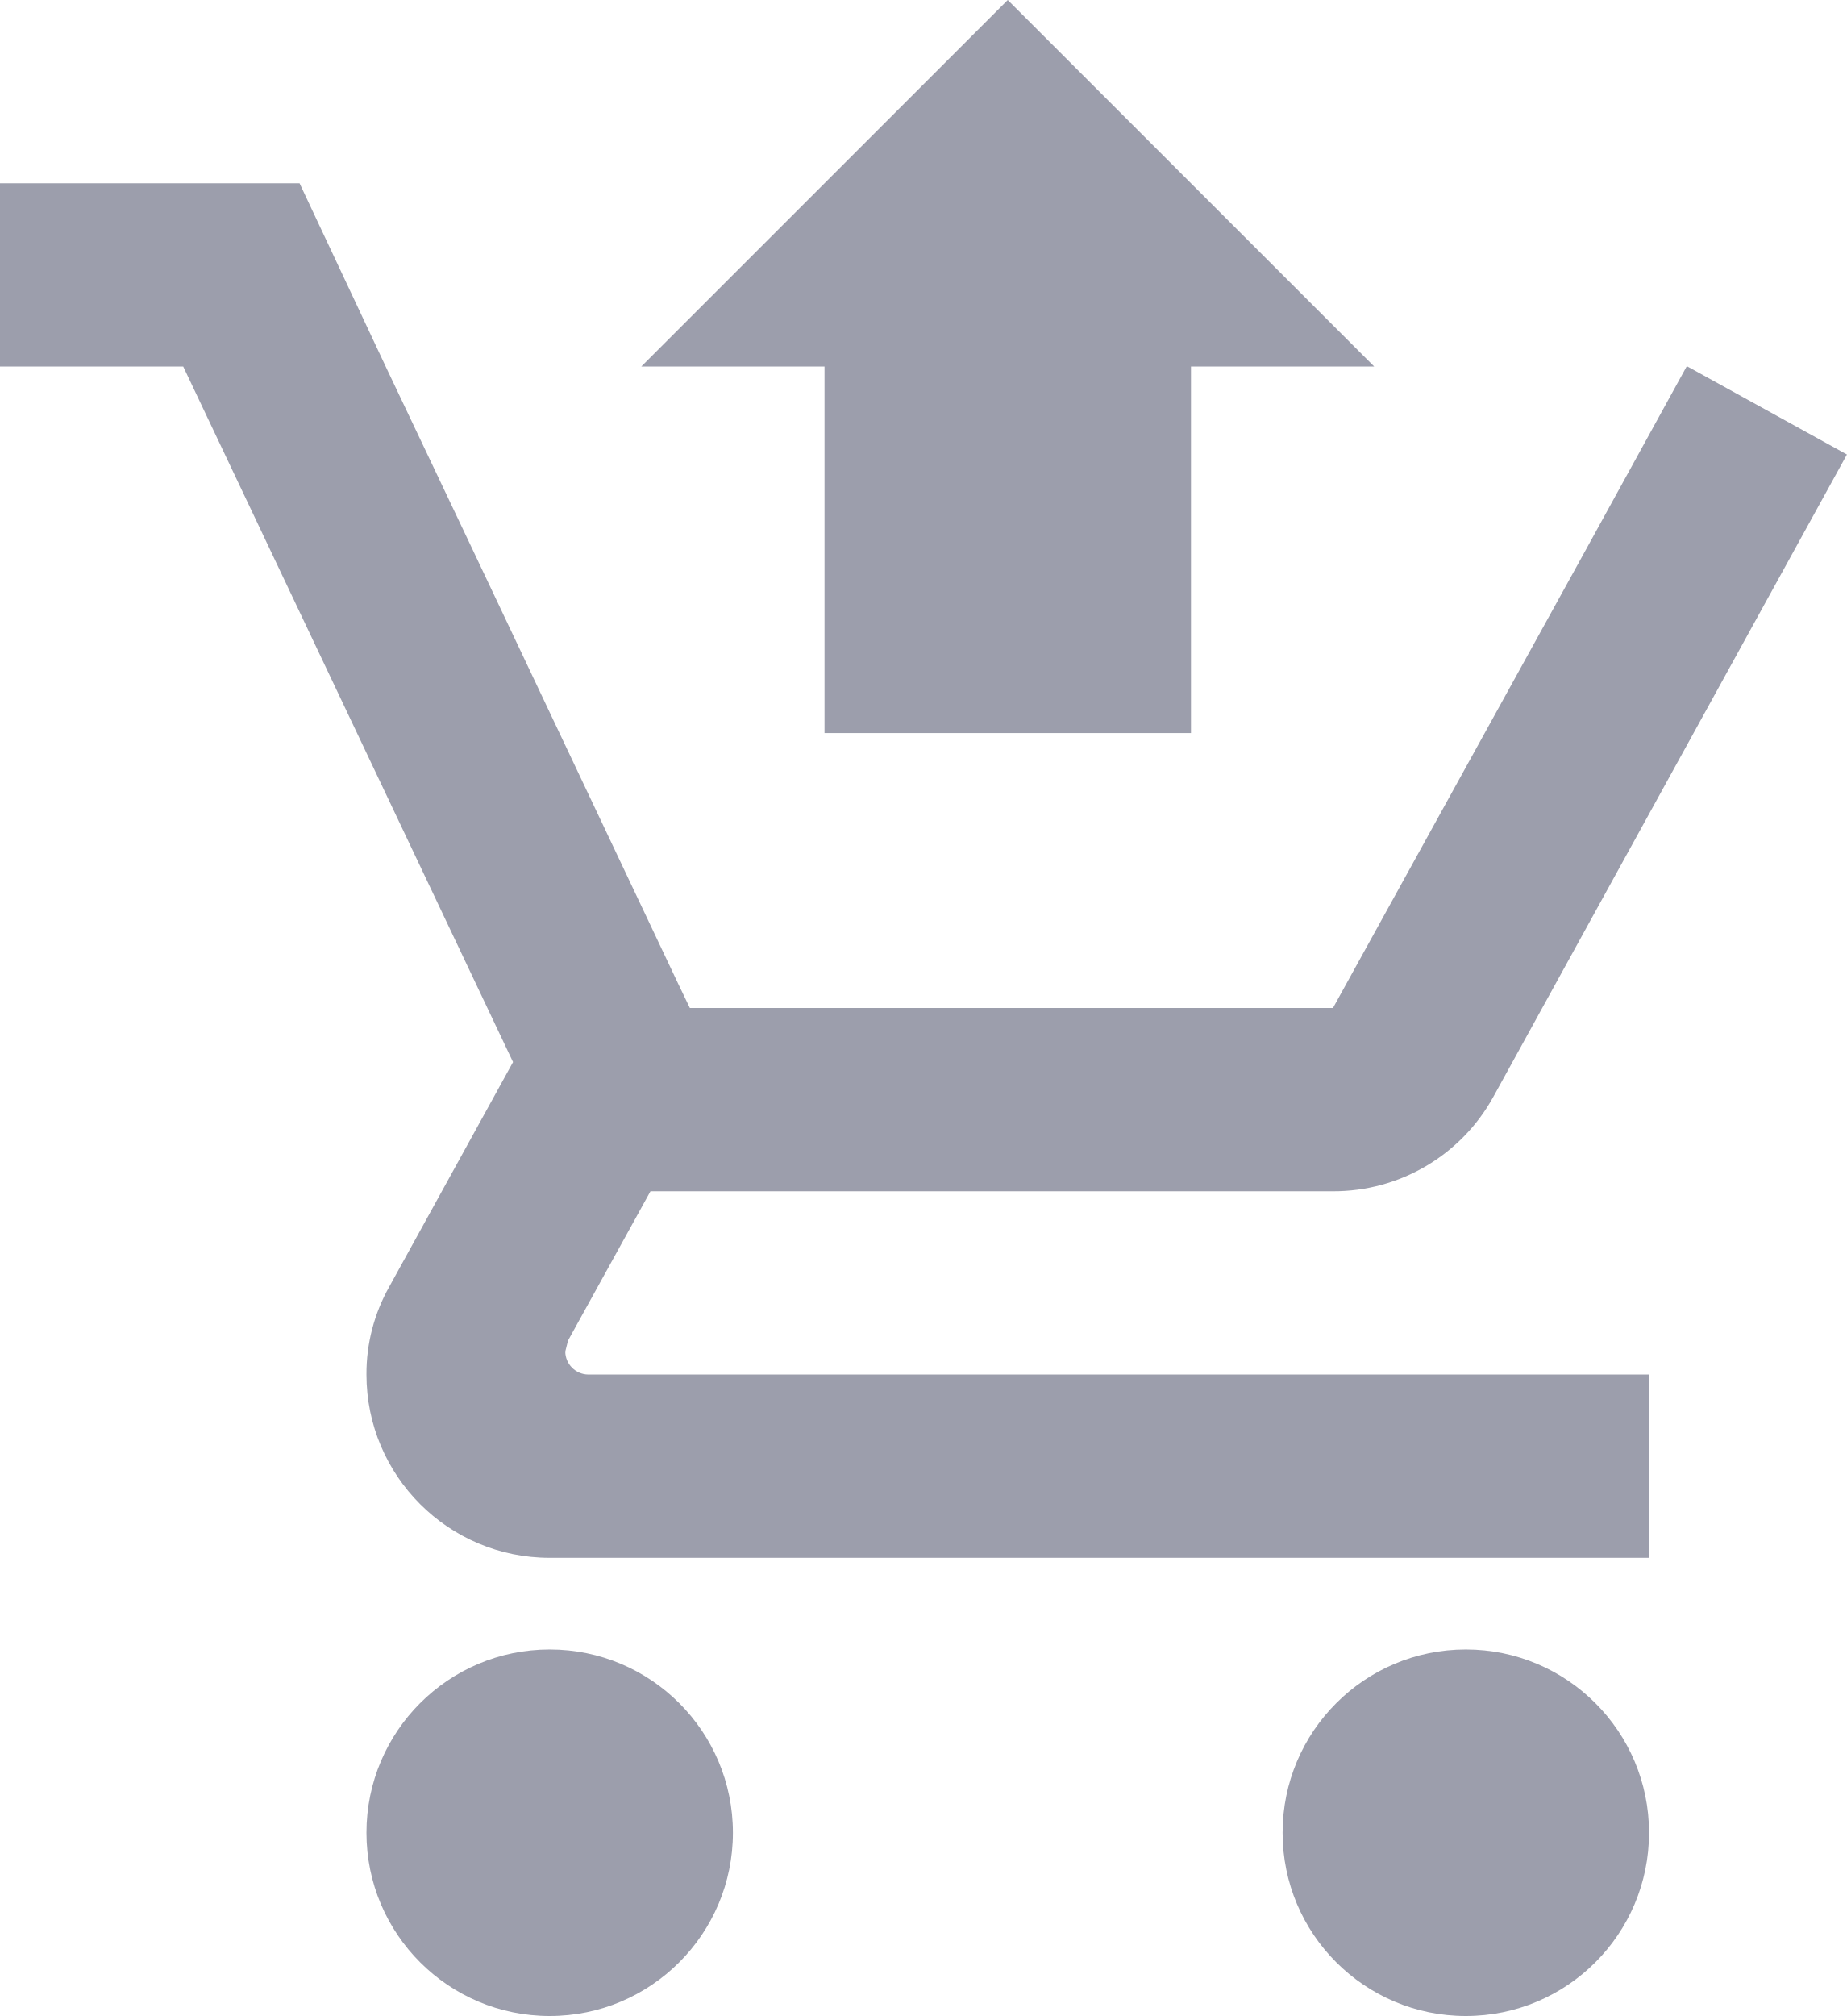
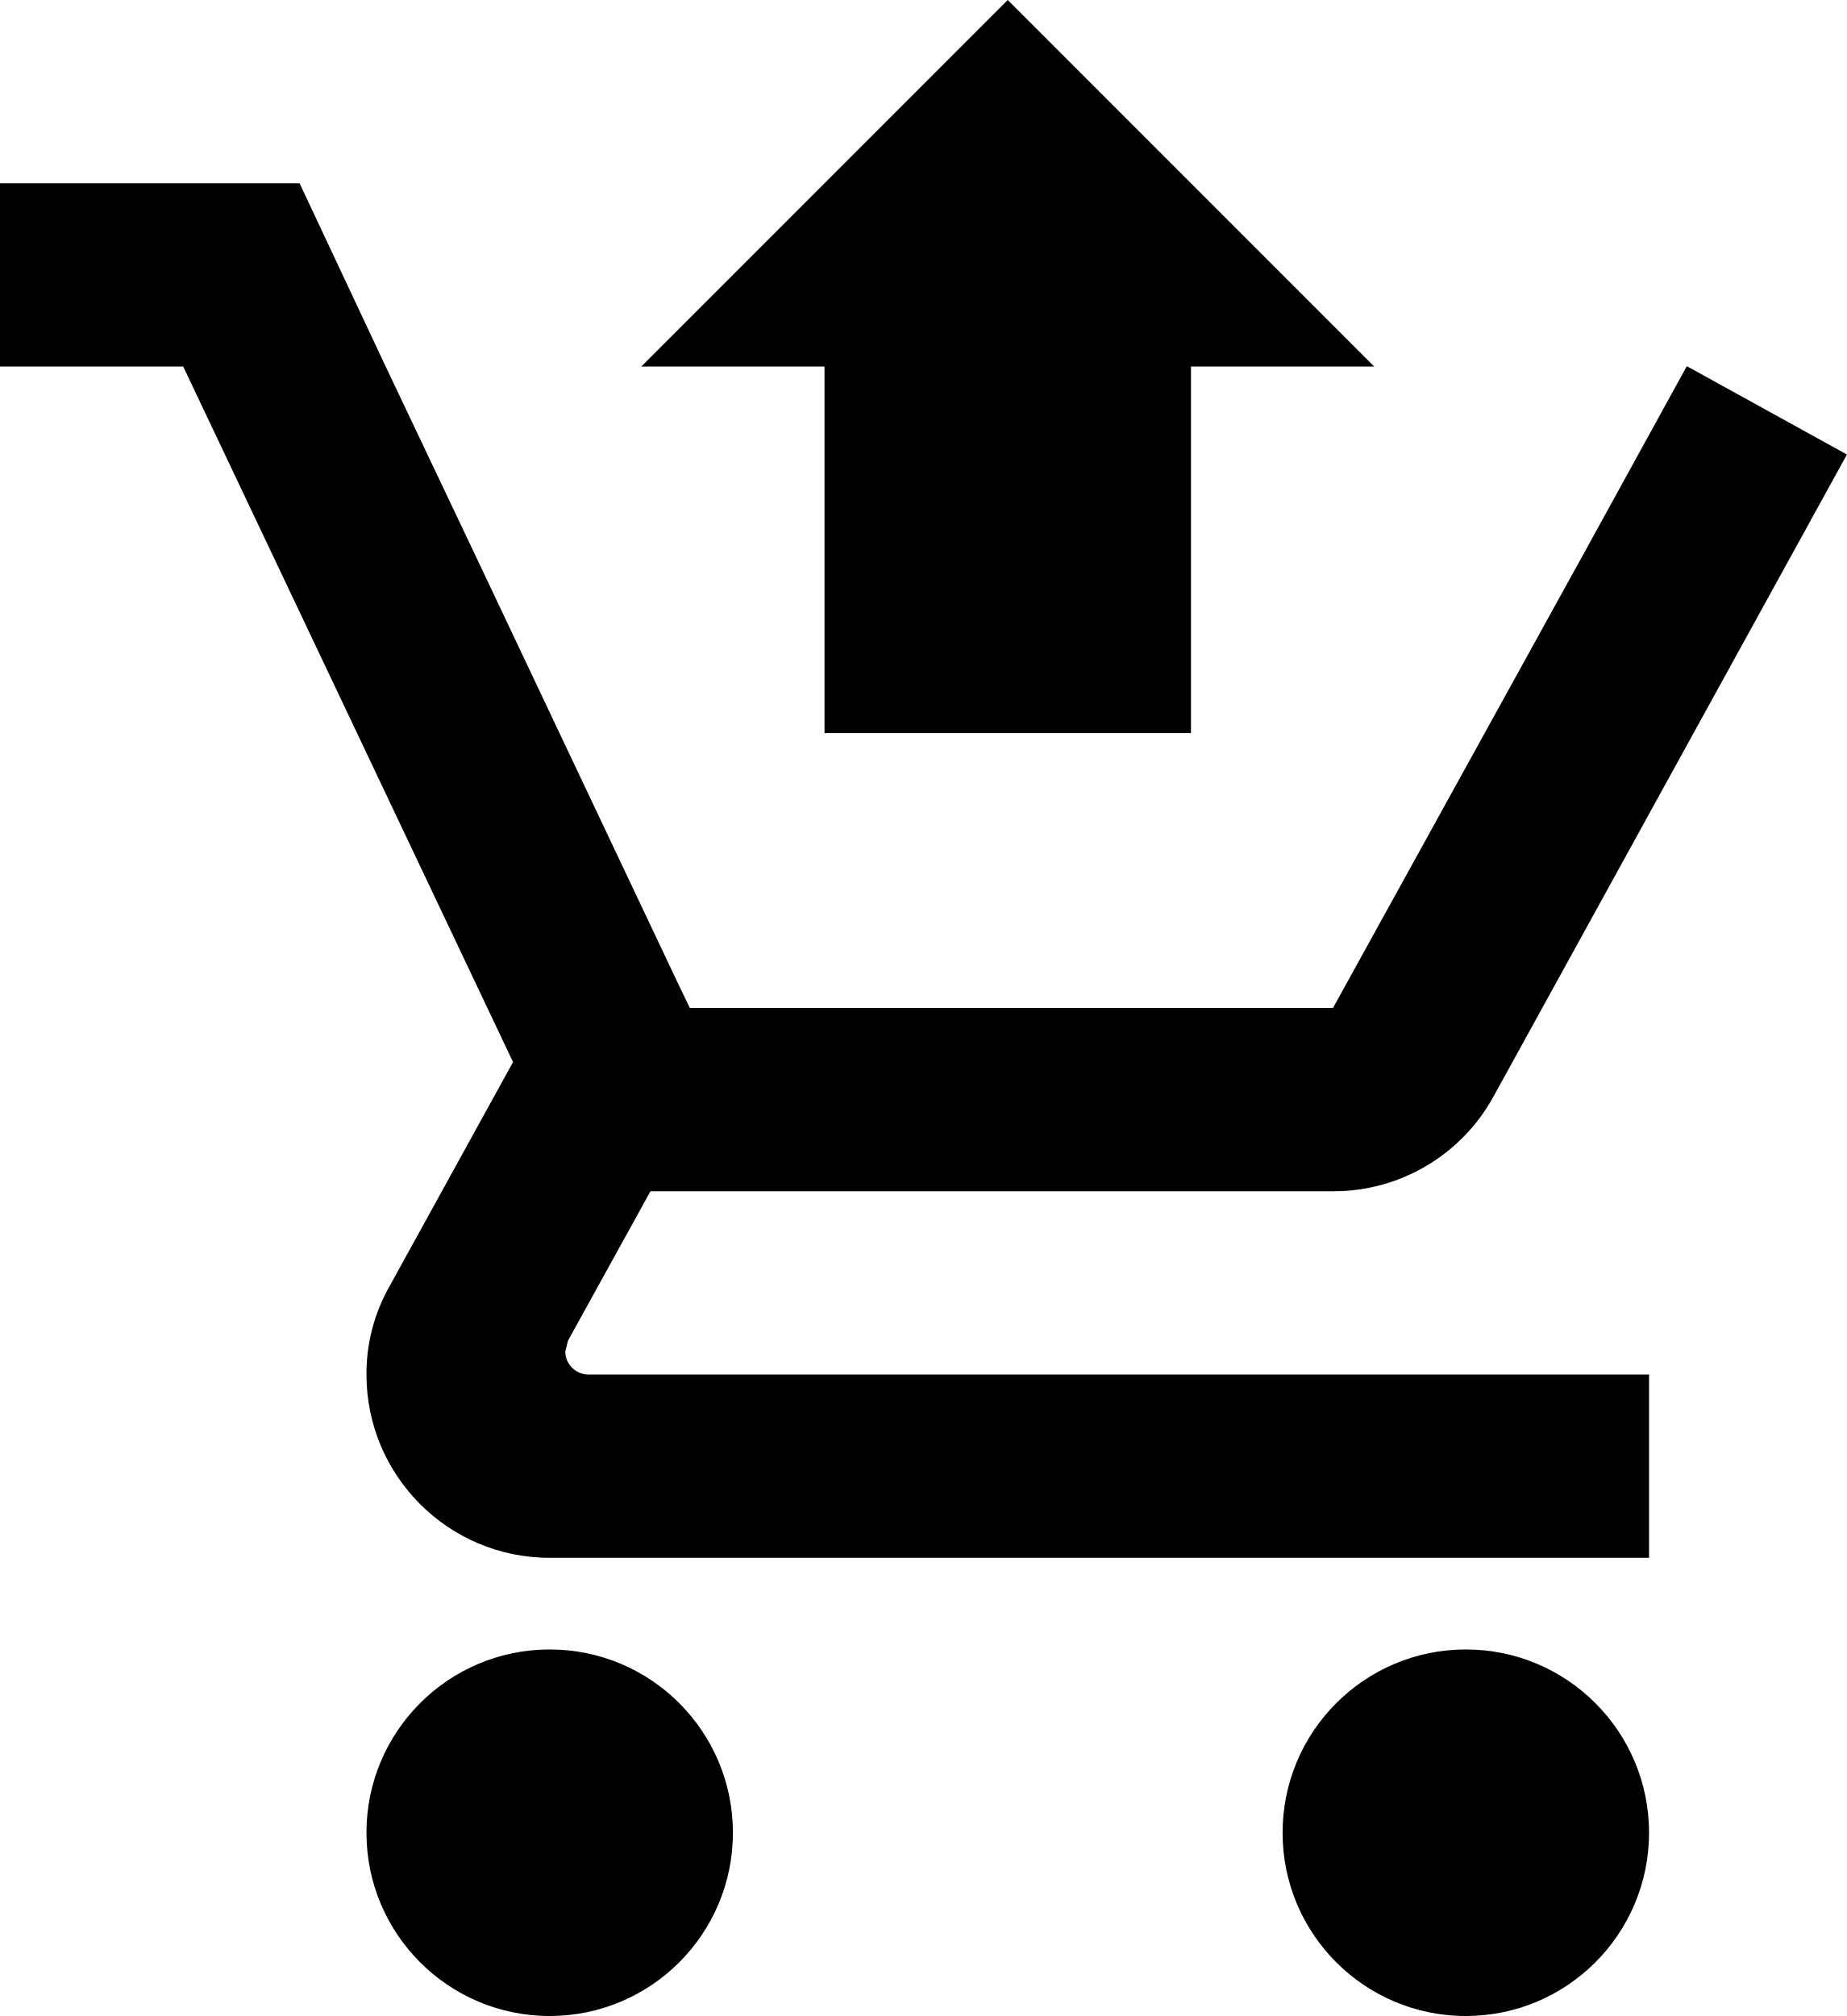
<svg xmlns="http://www.w3.org/2000/svg" width="20.16" height="22" viewBox="0 0 20.16 22">
-   <path id="cart-arrow-up" d="M12,0,8,4h2V8h4V4h2M1,2V4H3l3.6,7.59L5.25,14.04A1.933,1.933,0,0,0,5,15a2,2,0,0,0,2,2H19V15H7.42a.254.254,0,0,1-.25-.25l.03-.12L8.1,13h7.45a1.991,1.991,0,0,0,1.75-1.03l3.86-7.01L19.42,4h-.01l-1.1,2-2.76,5H8.53l-.13-.27L6.16,6,5.21,4,4.27,2M7,18a2,2,0,1,0,2,2,2,2,0,0,0-2-2m10,0a2,2,0,1,0,2,2A2,2,0,0,0,17,18Z" transform="translate(-1)" fill="#9c9eac" />
+   <path id="cart-arrow-up" d="M12,0,8,4h2V8h4V4h2M1,2V4H3l3.6,7.59L5.25,14.04A1.933,1.933,0,0,0,5,15a2,2,0,0,0,2,2H19V15H7.42a.254.254,0,0,1-.25-.25l.03-.12L8.1,13h7.45a1.991,1.991,0,0,0,1.75-1.03l3.86-7.01L19.42,4h-.01l-1.1,2-2.76,5H8.53l-.13-.27L6.16,6,5.21,4,4.27,2M7,18a2,2,0,1,0,2,2,2,2,0,0,0-2-2m10,0a2,2,0,1,0,2,2A2,2,0,0,0,17,18Z" transform="translate(-1)" fill="currentColor" />
</svg>
